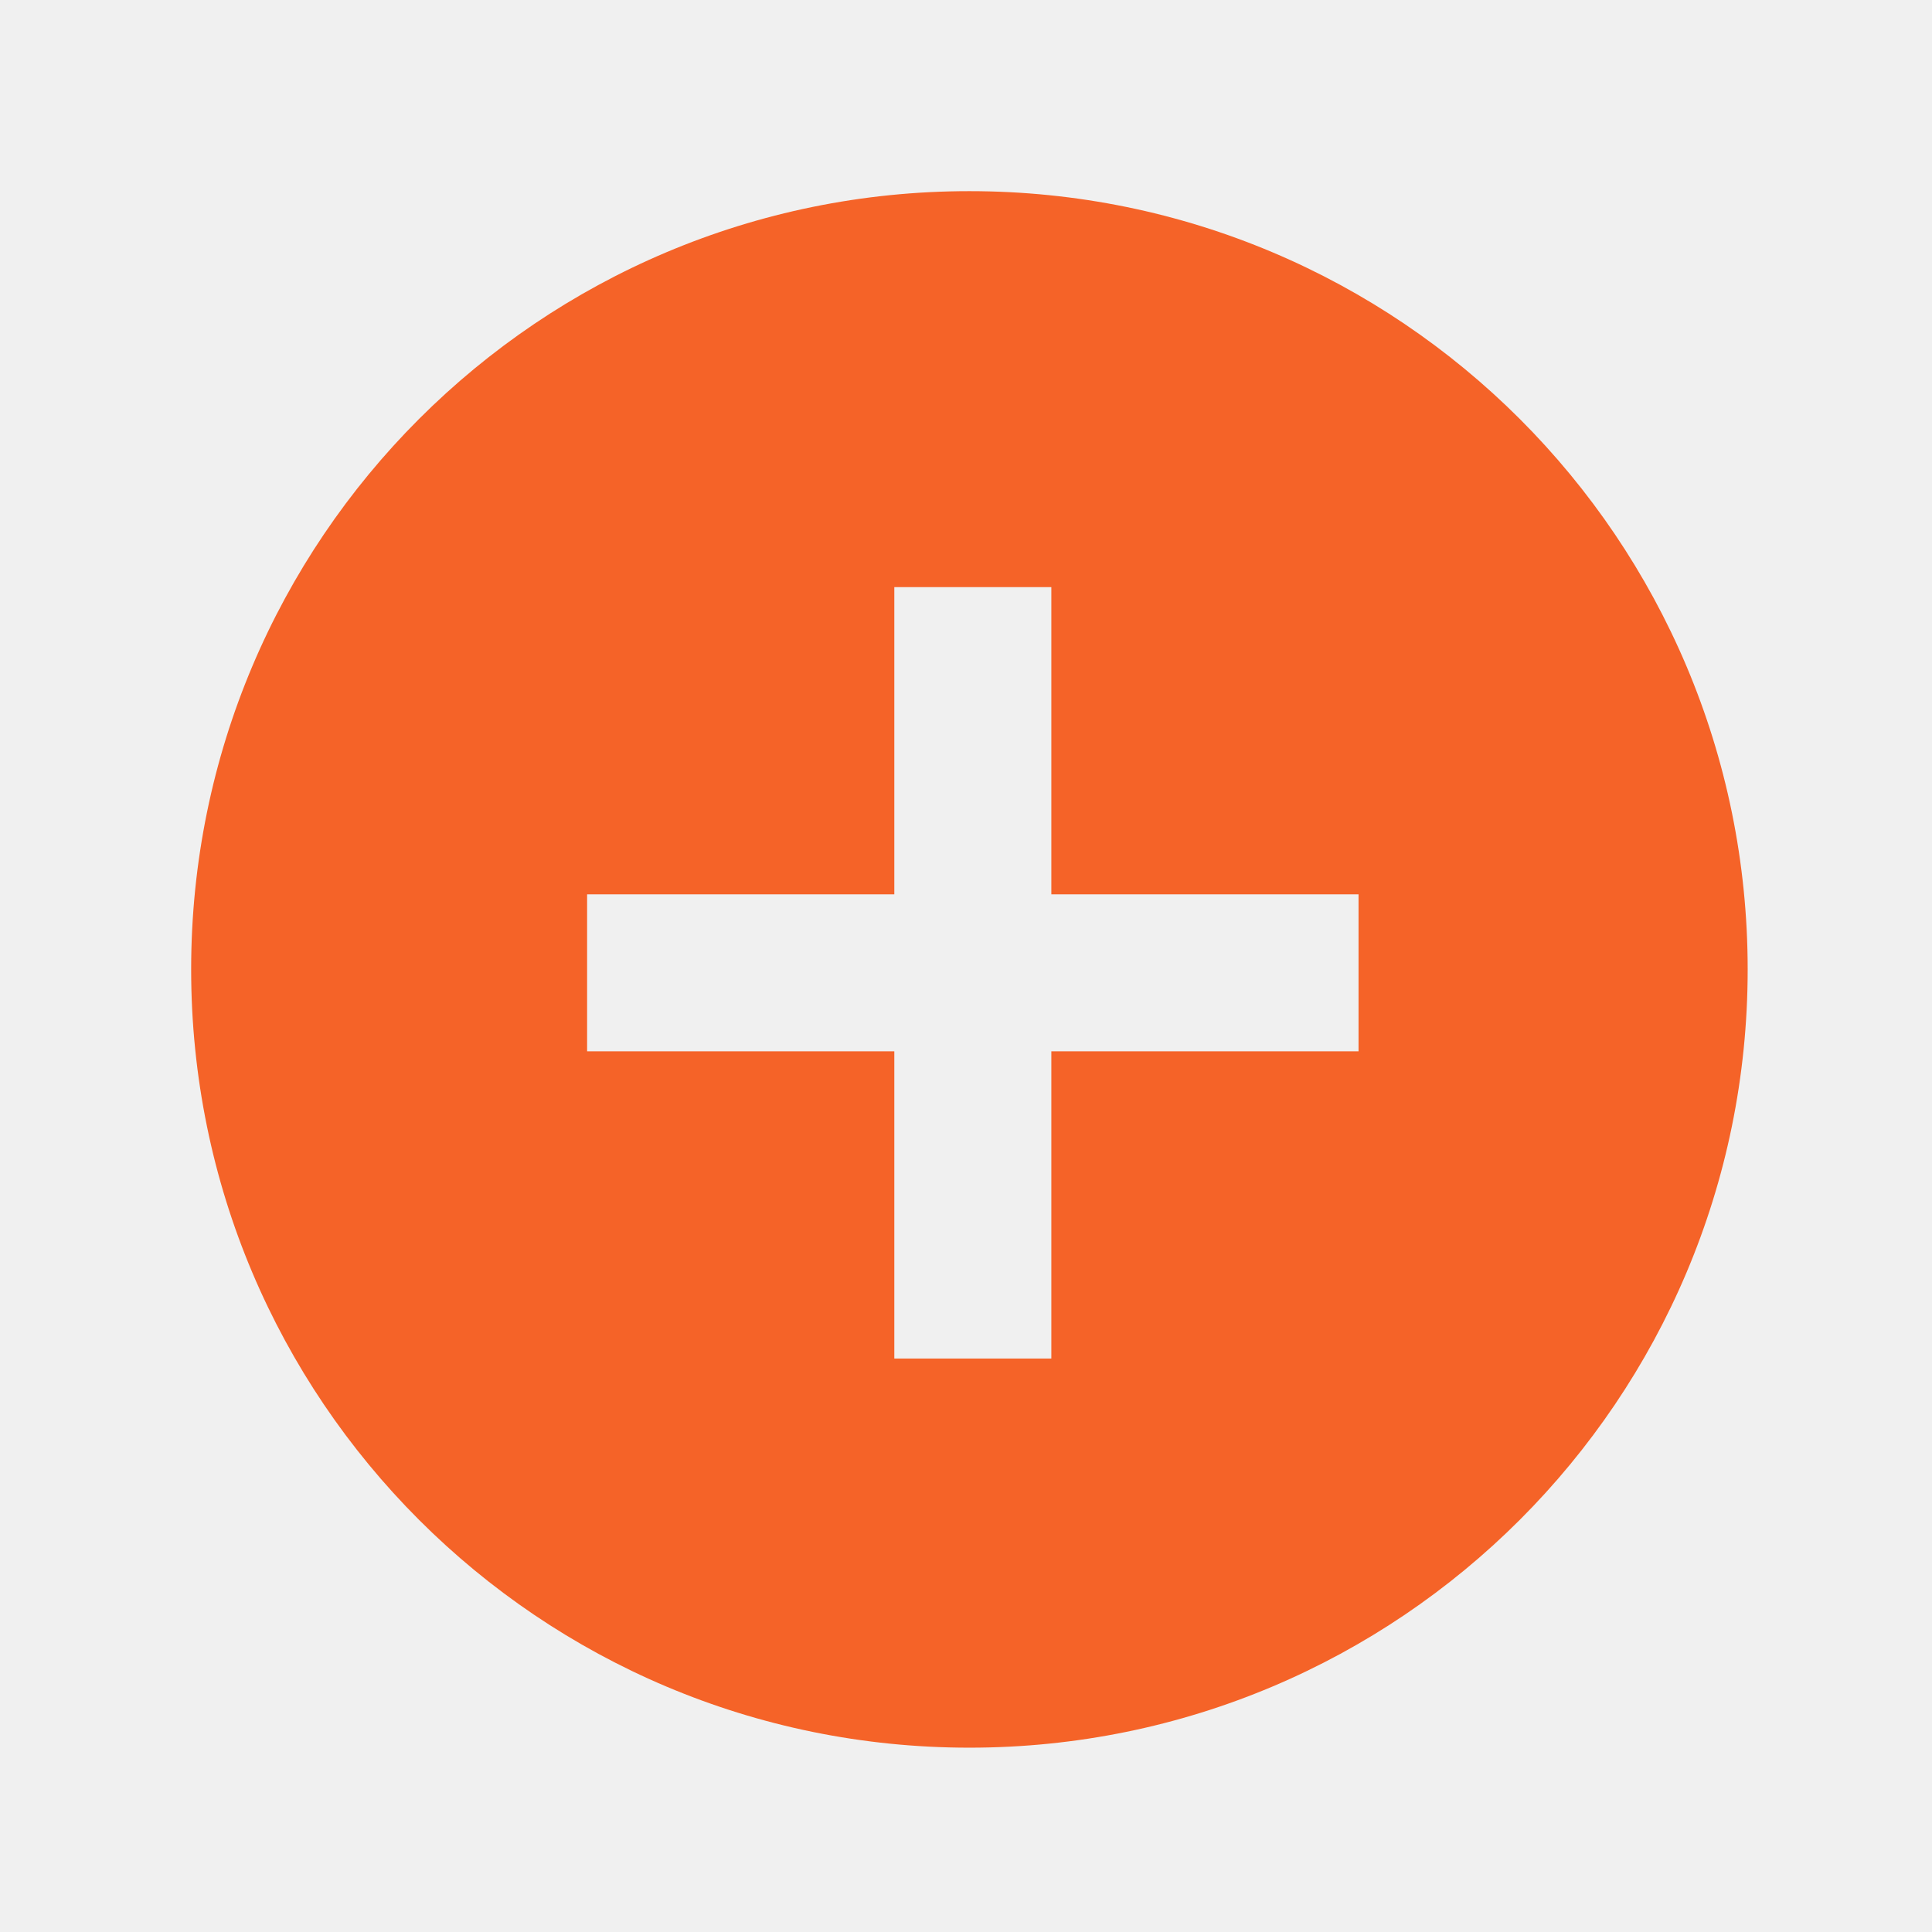
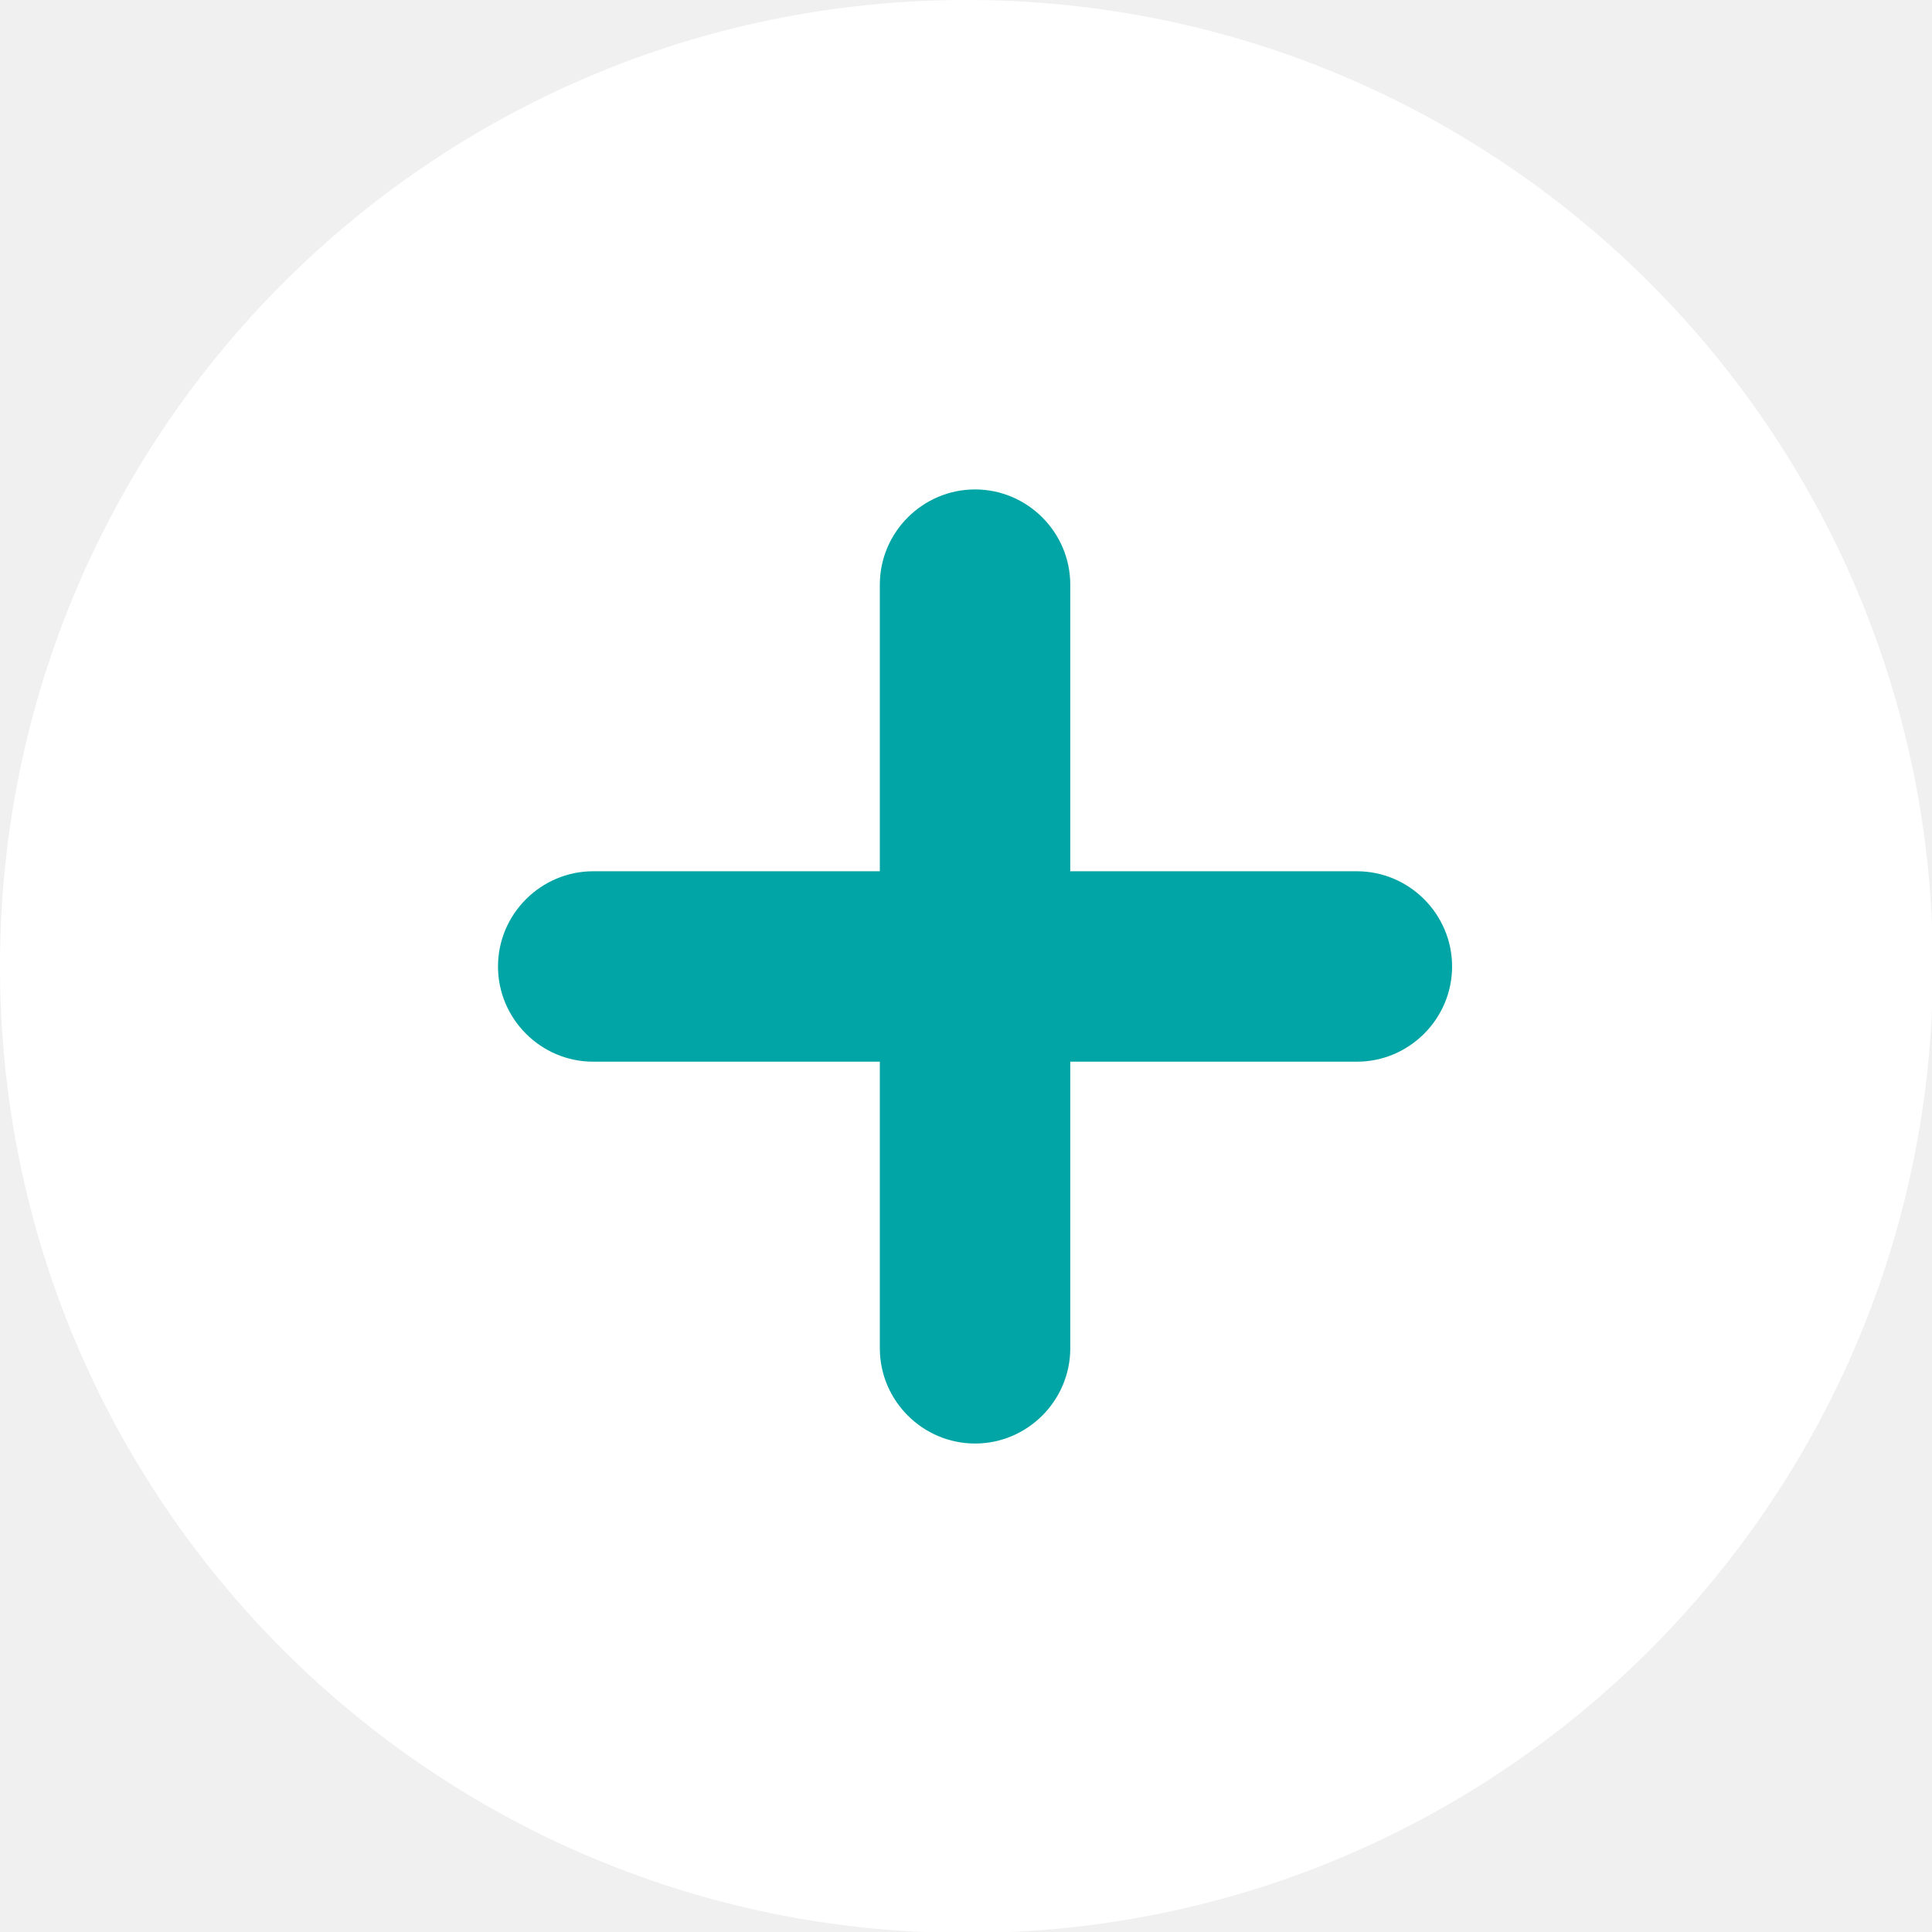
- <svg xmlns="http://www.w3.org/2000/svg" id="Capa_1" data-name="Capa 1" version="1.1" viewBox="0 0 28.3 28.3">
+ <svg xmlns="http://www.w3.org/2000/svg" id="Capa_2" data-name="Capa 2" viewBox="0 0 20.29 20.29">
  <defs>
    <style>
      .cls-1 {
-         fill: #f56328;
-         stroke-width: 0px;
+         fill: #fff;
+       }
+ 
+       .cls-2 {
+         fill: #02a5a5;
      }
    </style>
  </defs>
-   <path class="cls-1" d="M14.2,25.6c-6.3,0-11.4-5.1-11.4-11.4S7.9,2.8,14.2,2.8s11.4,5.1,11.4,11.4-5.1,11.4-11.4,11.4ZM13.1,13.1h-4.5v2.3h4.5v4.5h2.3v-4.5h4.5v-2.3h-4.5v-4.5h-2.3s0,4.5,0,4.5Z" />
+   <g id="Layer_1" data-name="Layer 1">
+     <g>
+       <circle class="cls-1" cx="10.15" cy="10.15" r="10.15" />
+       <path class="cls-2" d="m14.25,9.15h-3.01v-3.01c0-.55-.45-1-1-1s-1,.45-1,1v3.01h-3.01c-.55,0-1,.45-1,1s.45,1,1,1h3.01v3.01c0,.55.45,1,1,1s1-.45,1-1v-3.01h3.01c.55,0,1-.45,1-1s-.45-1-1-1Z" />
+     </g>
+   </g>
</svg>
